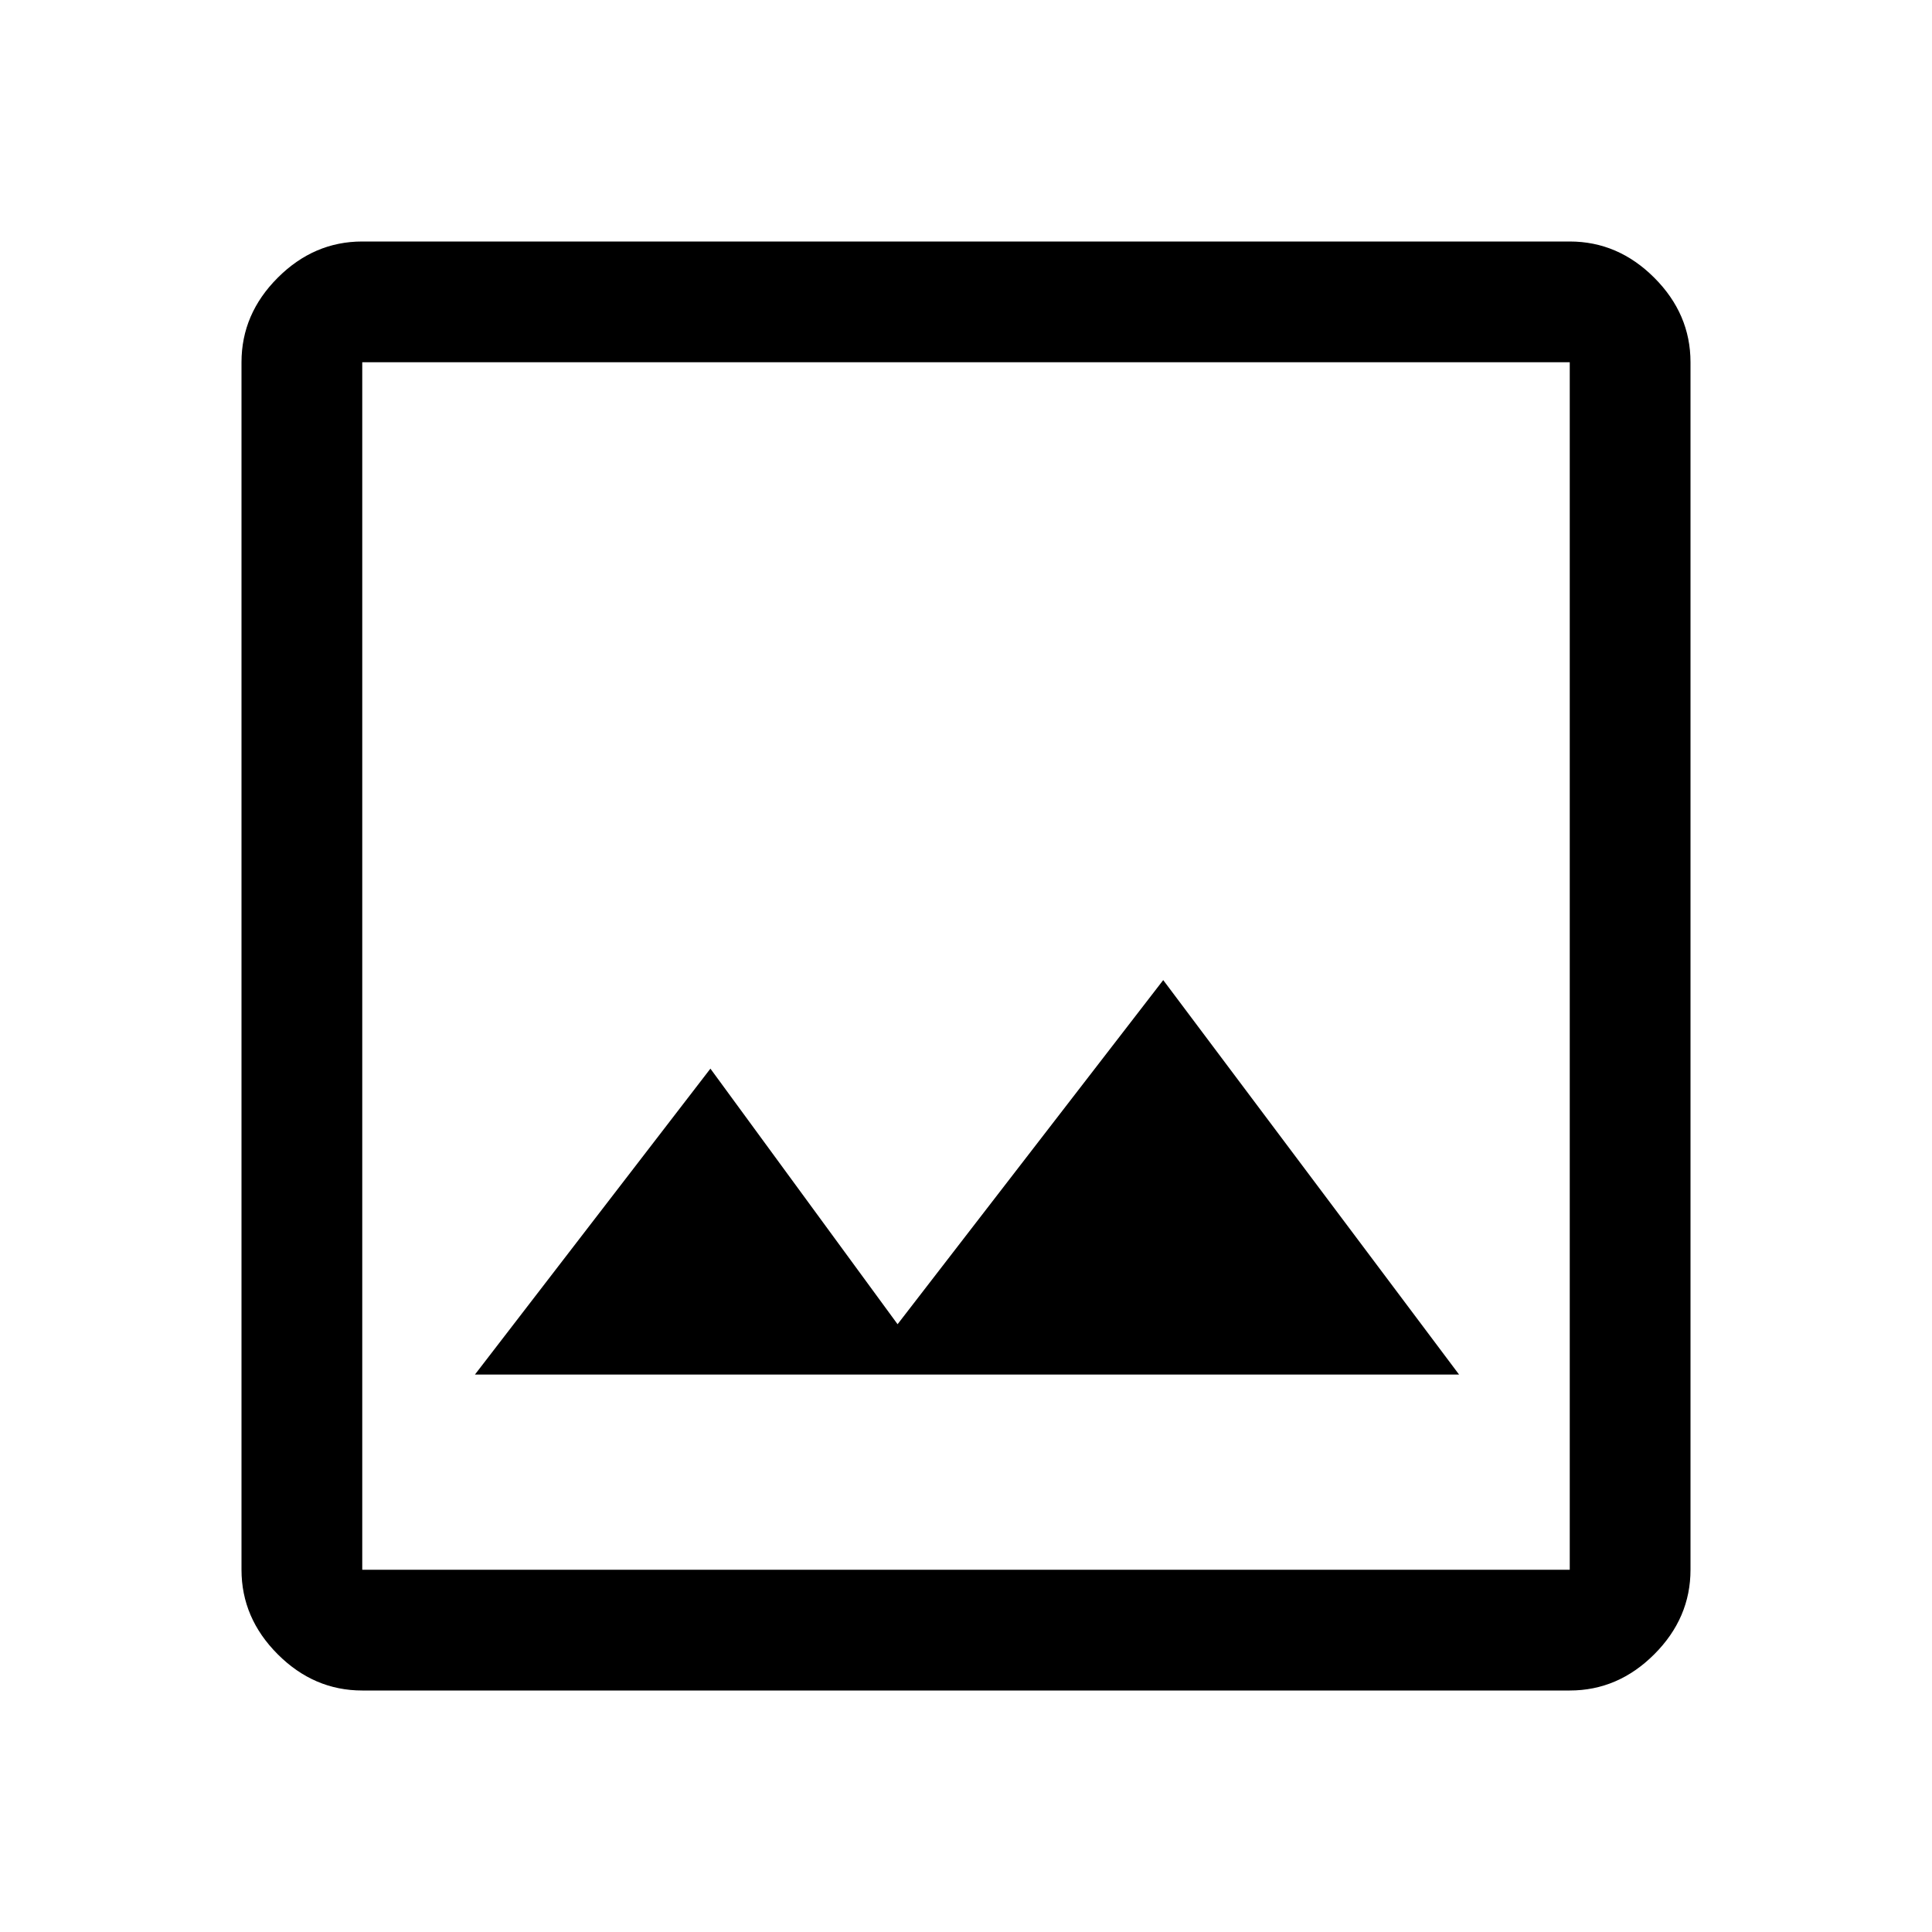
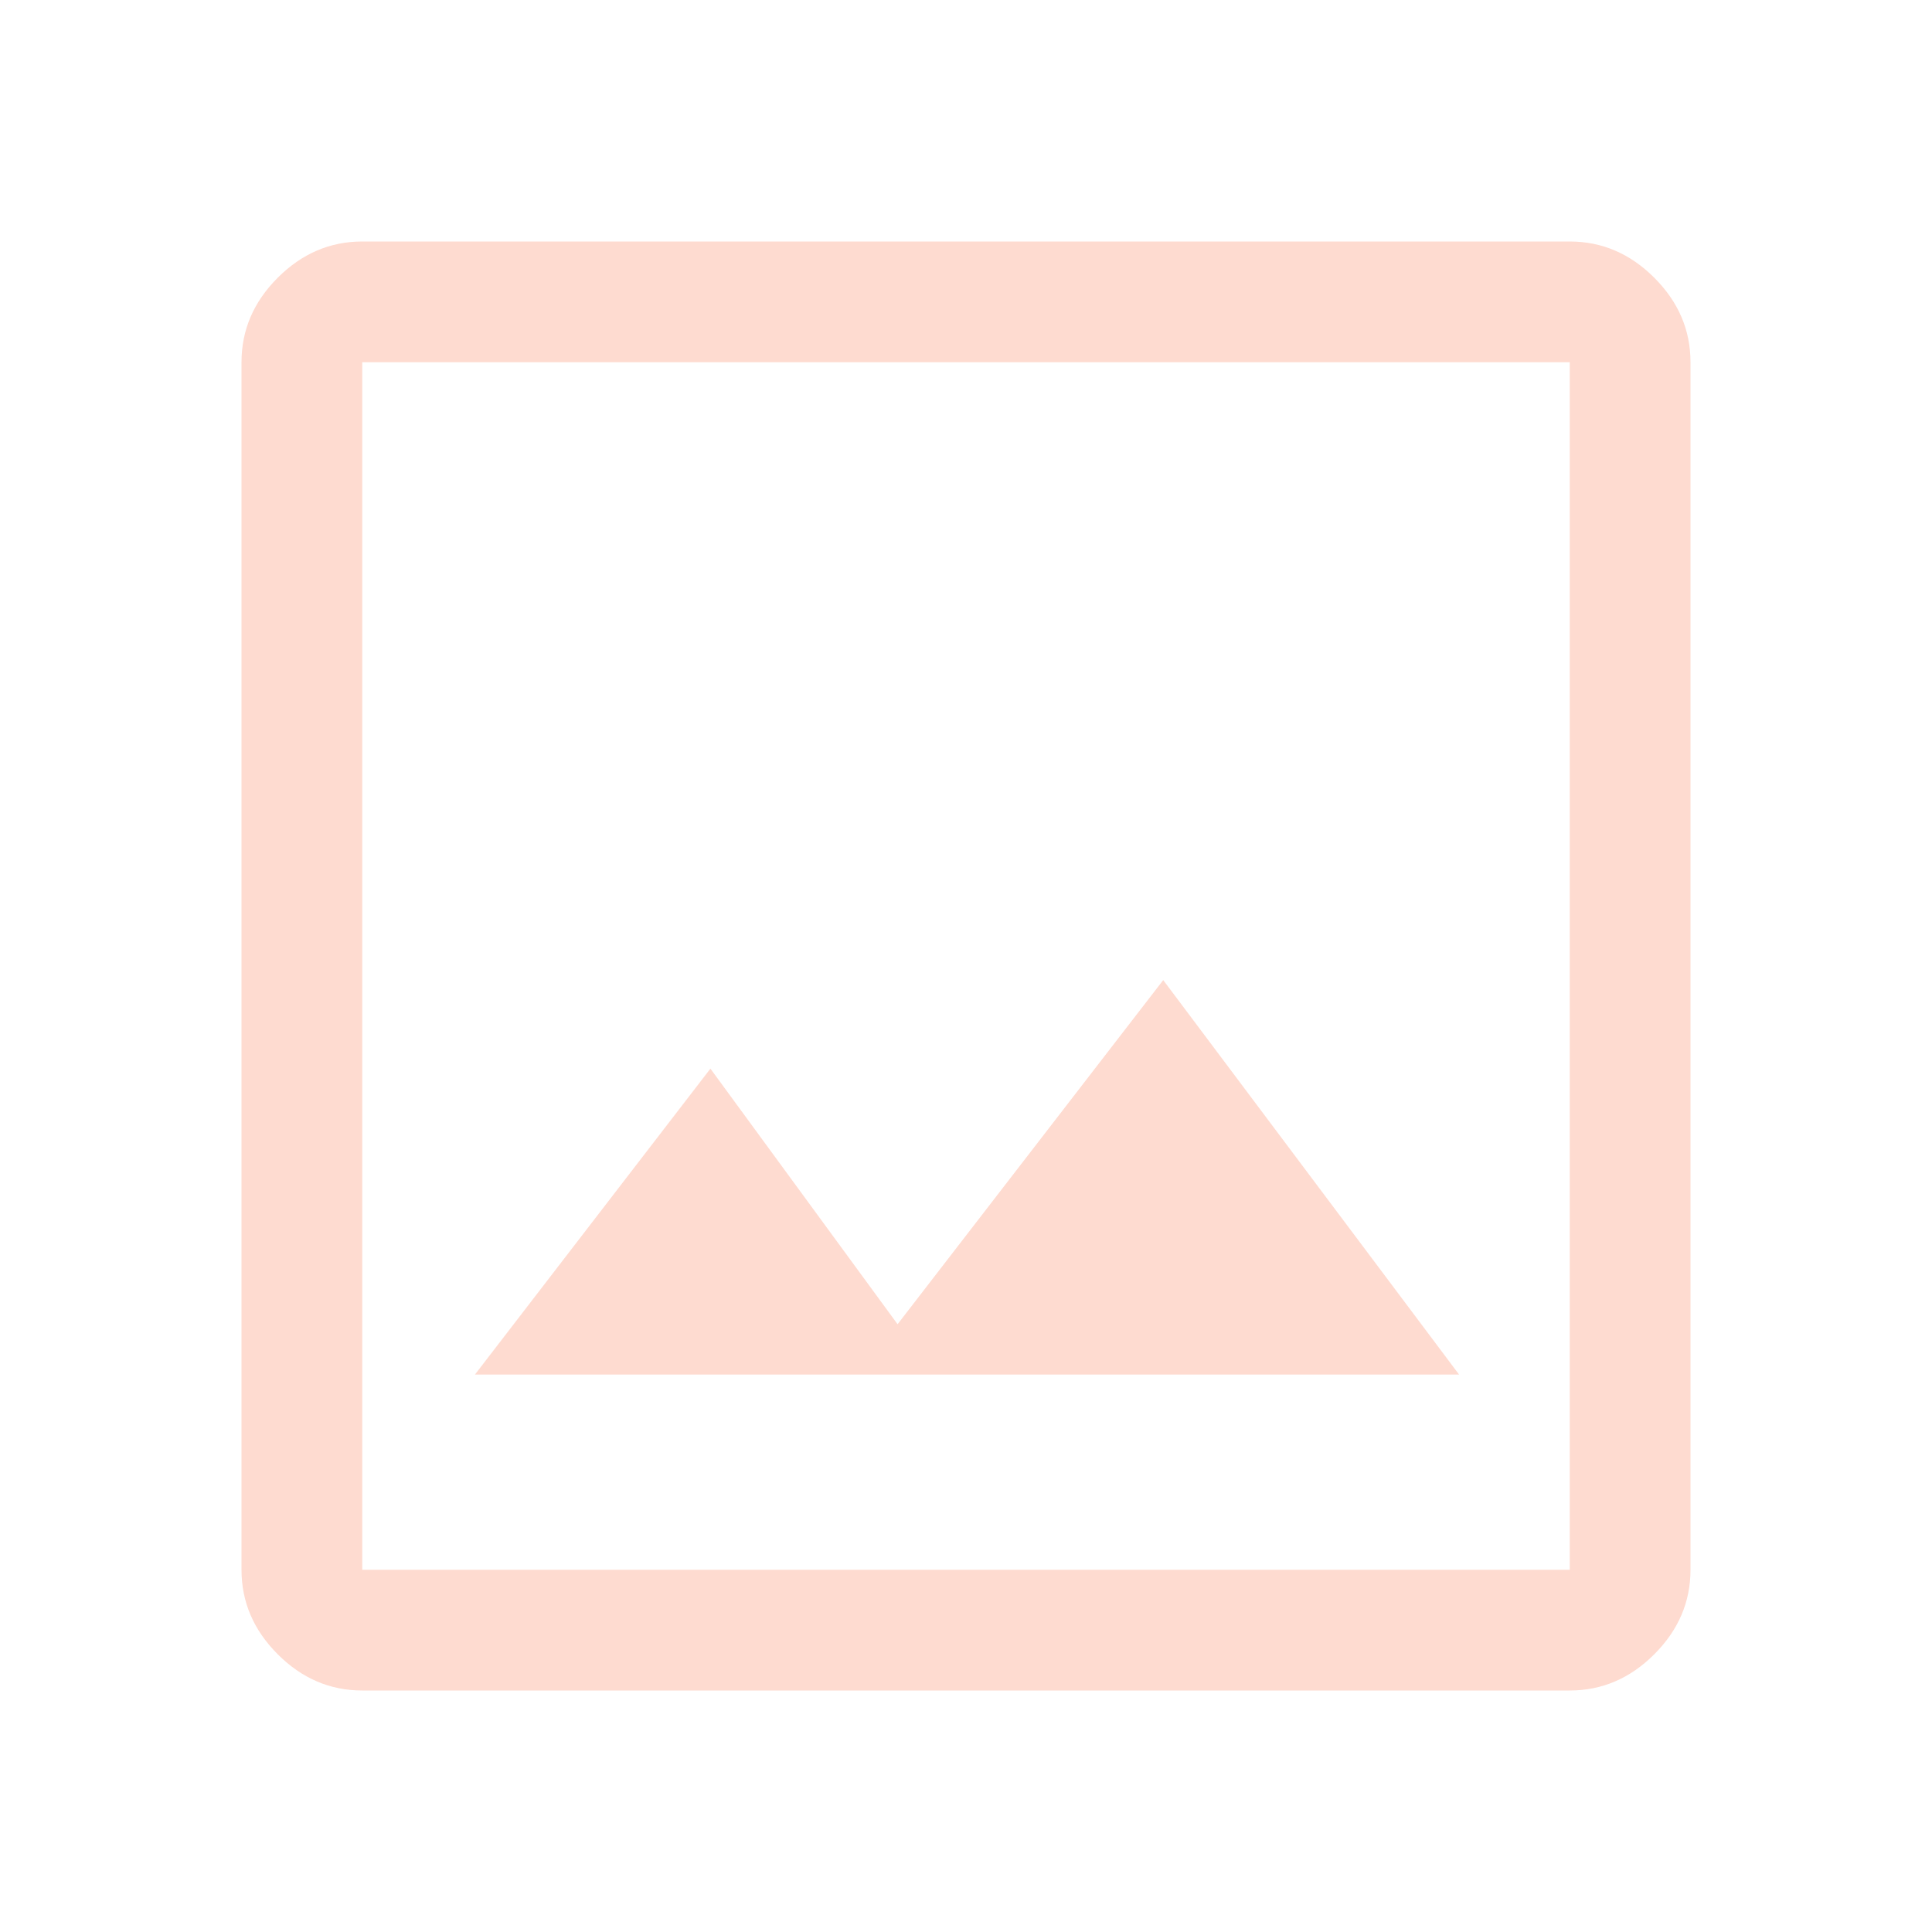
- <svg xmlns="http://www.w3.org/2000/svg" height="48" viewBox="0 -960 960 960" width="48">
+ <svg xmlns="http://www.w3.org/2000/svg" height="48" viewBox="0 -960 960 960" width="48" fill="#FEDBD0">
  <path d="M180-120q-24 0-42-18t-18-42v-600q0-24 18-42t42-18h600q24 0 42 18t18 42v600q0 24-18 42t-42 18H180Zm0-60h600v-600H180v600Zm56-97h489L578-473 446-302l-93-127-117 152Zm-56 97v-600 600Z" />
</svg>
